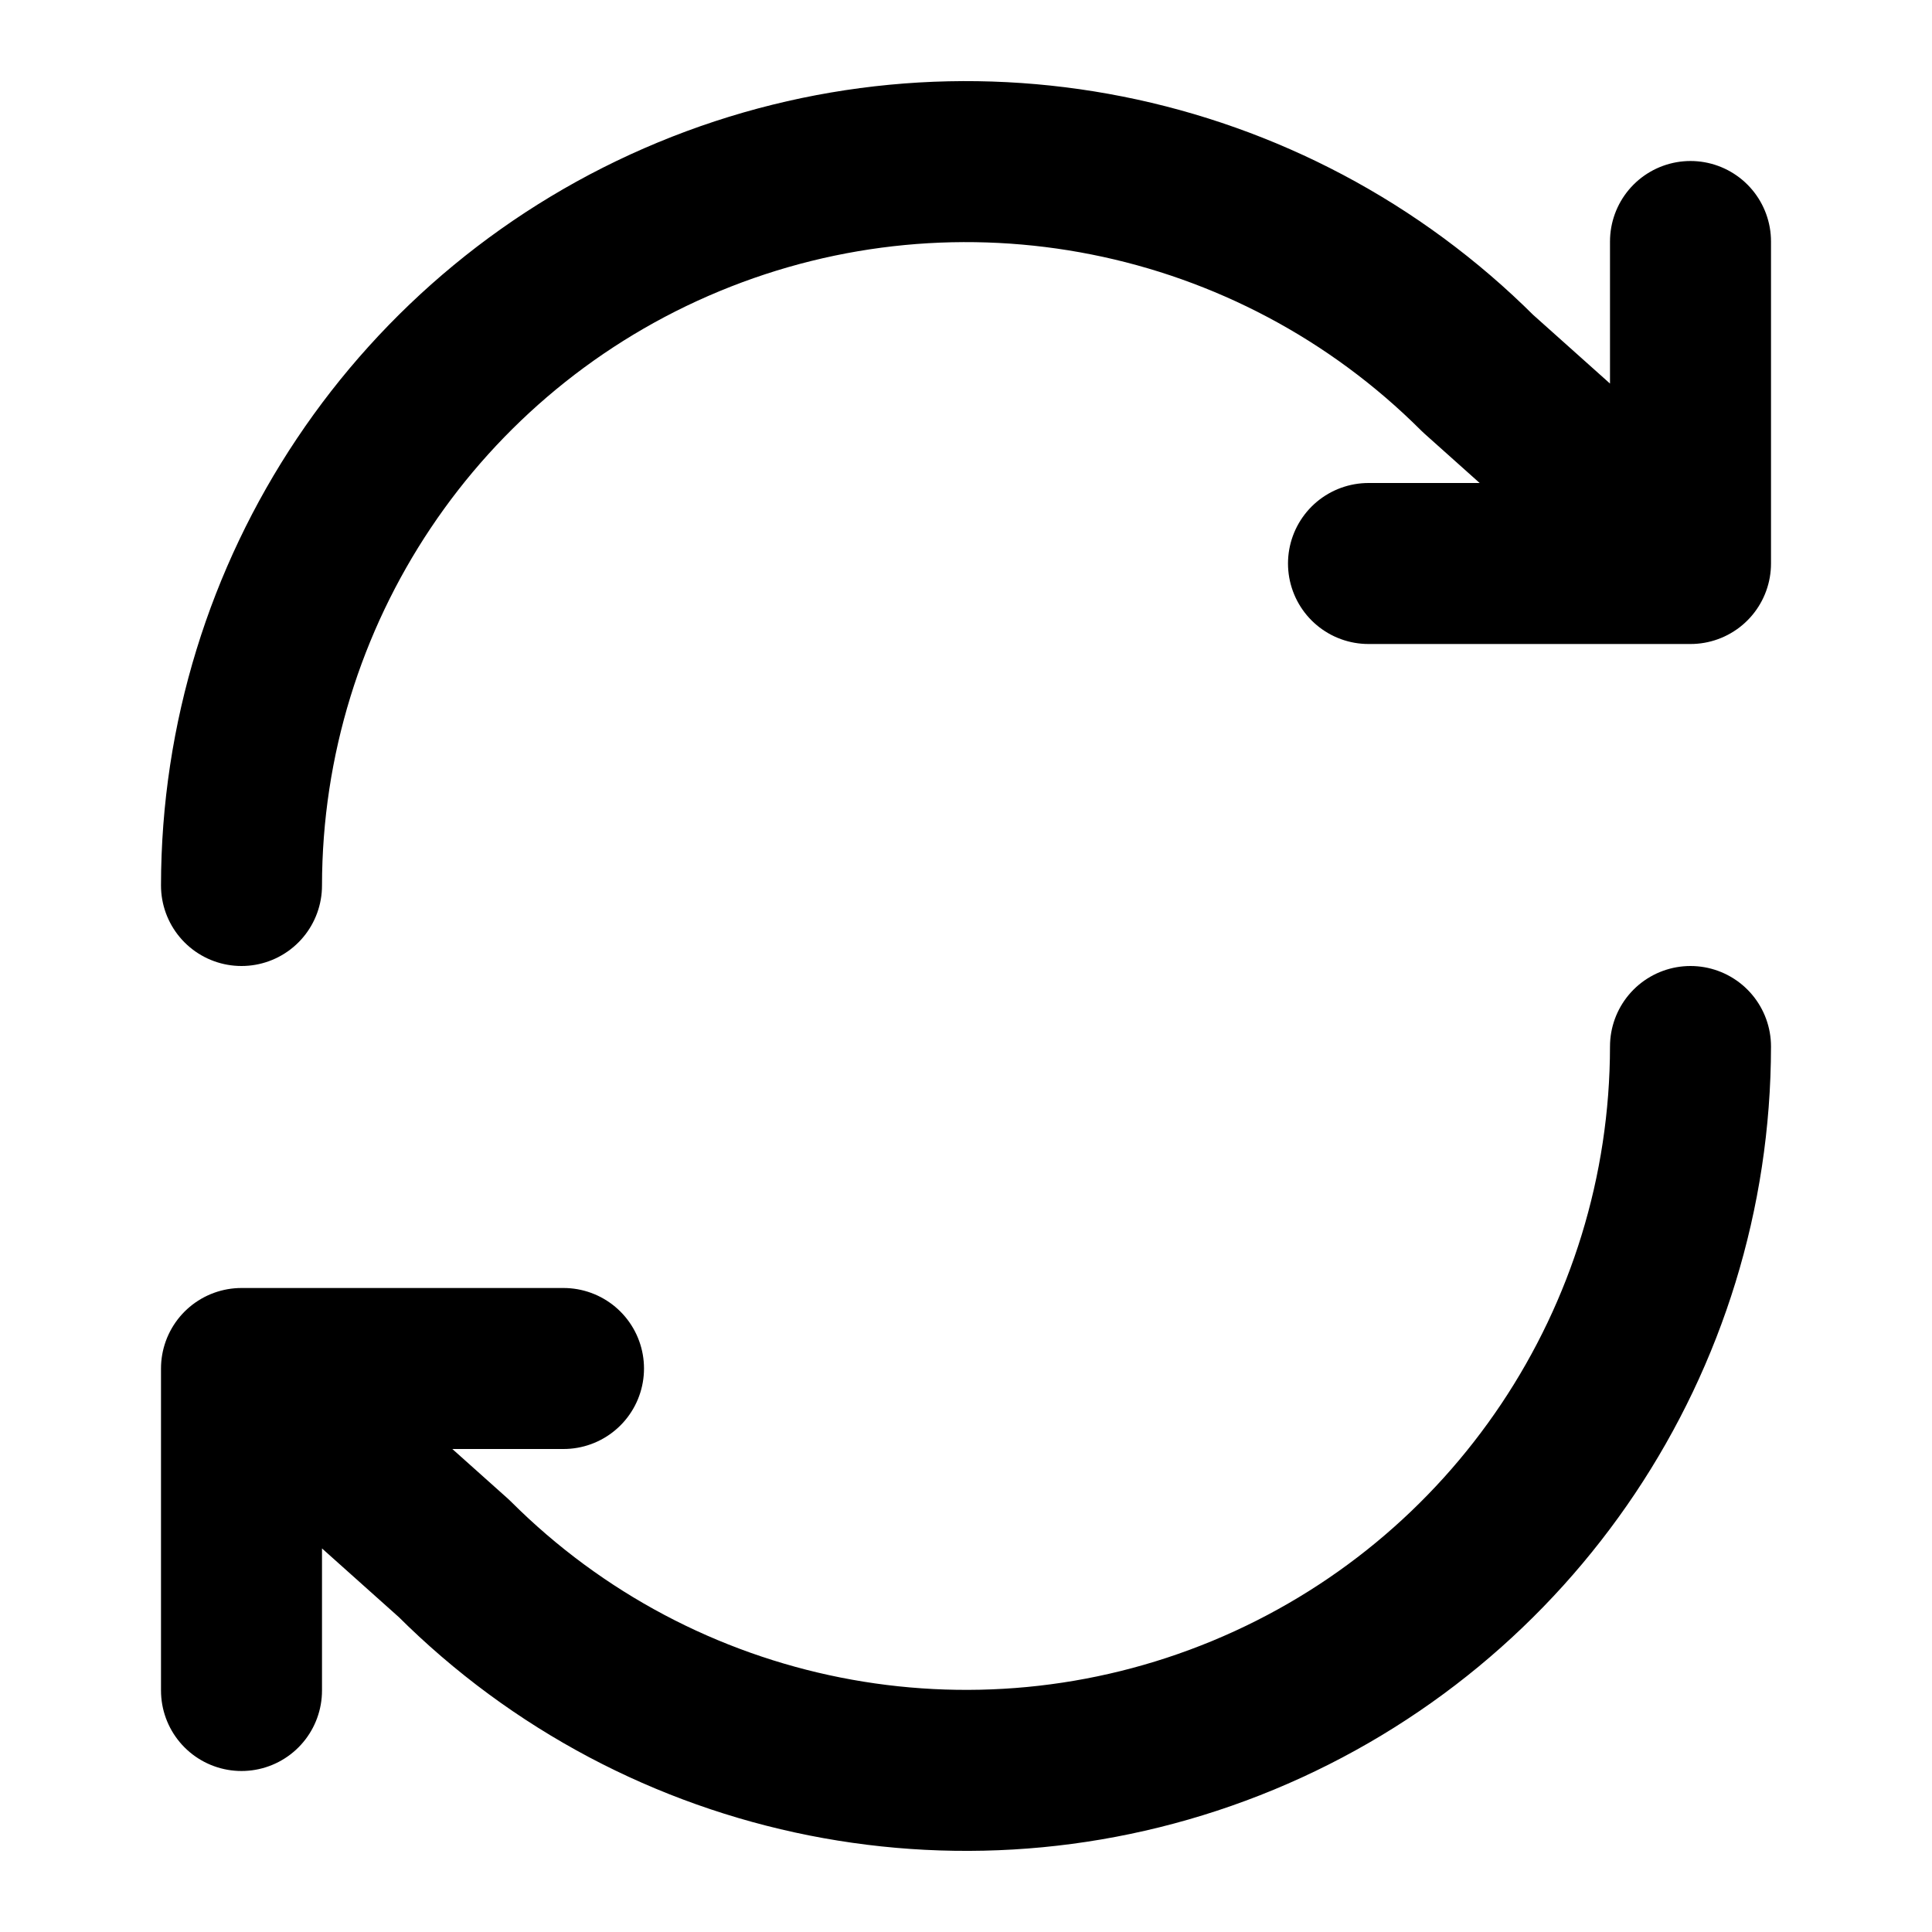
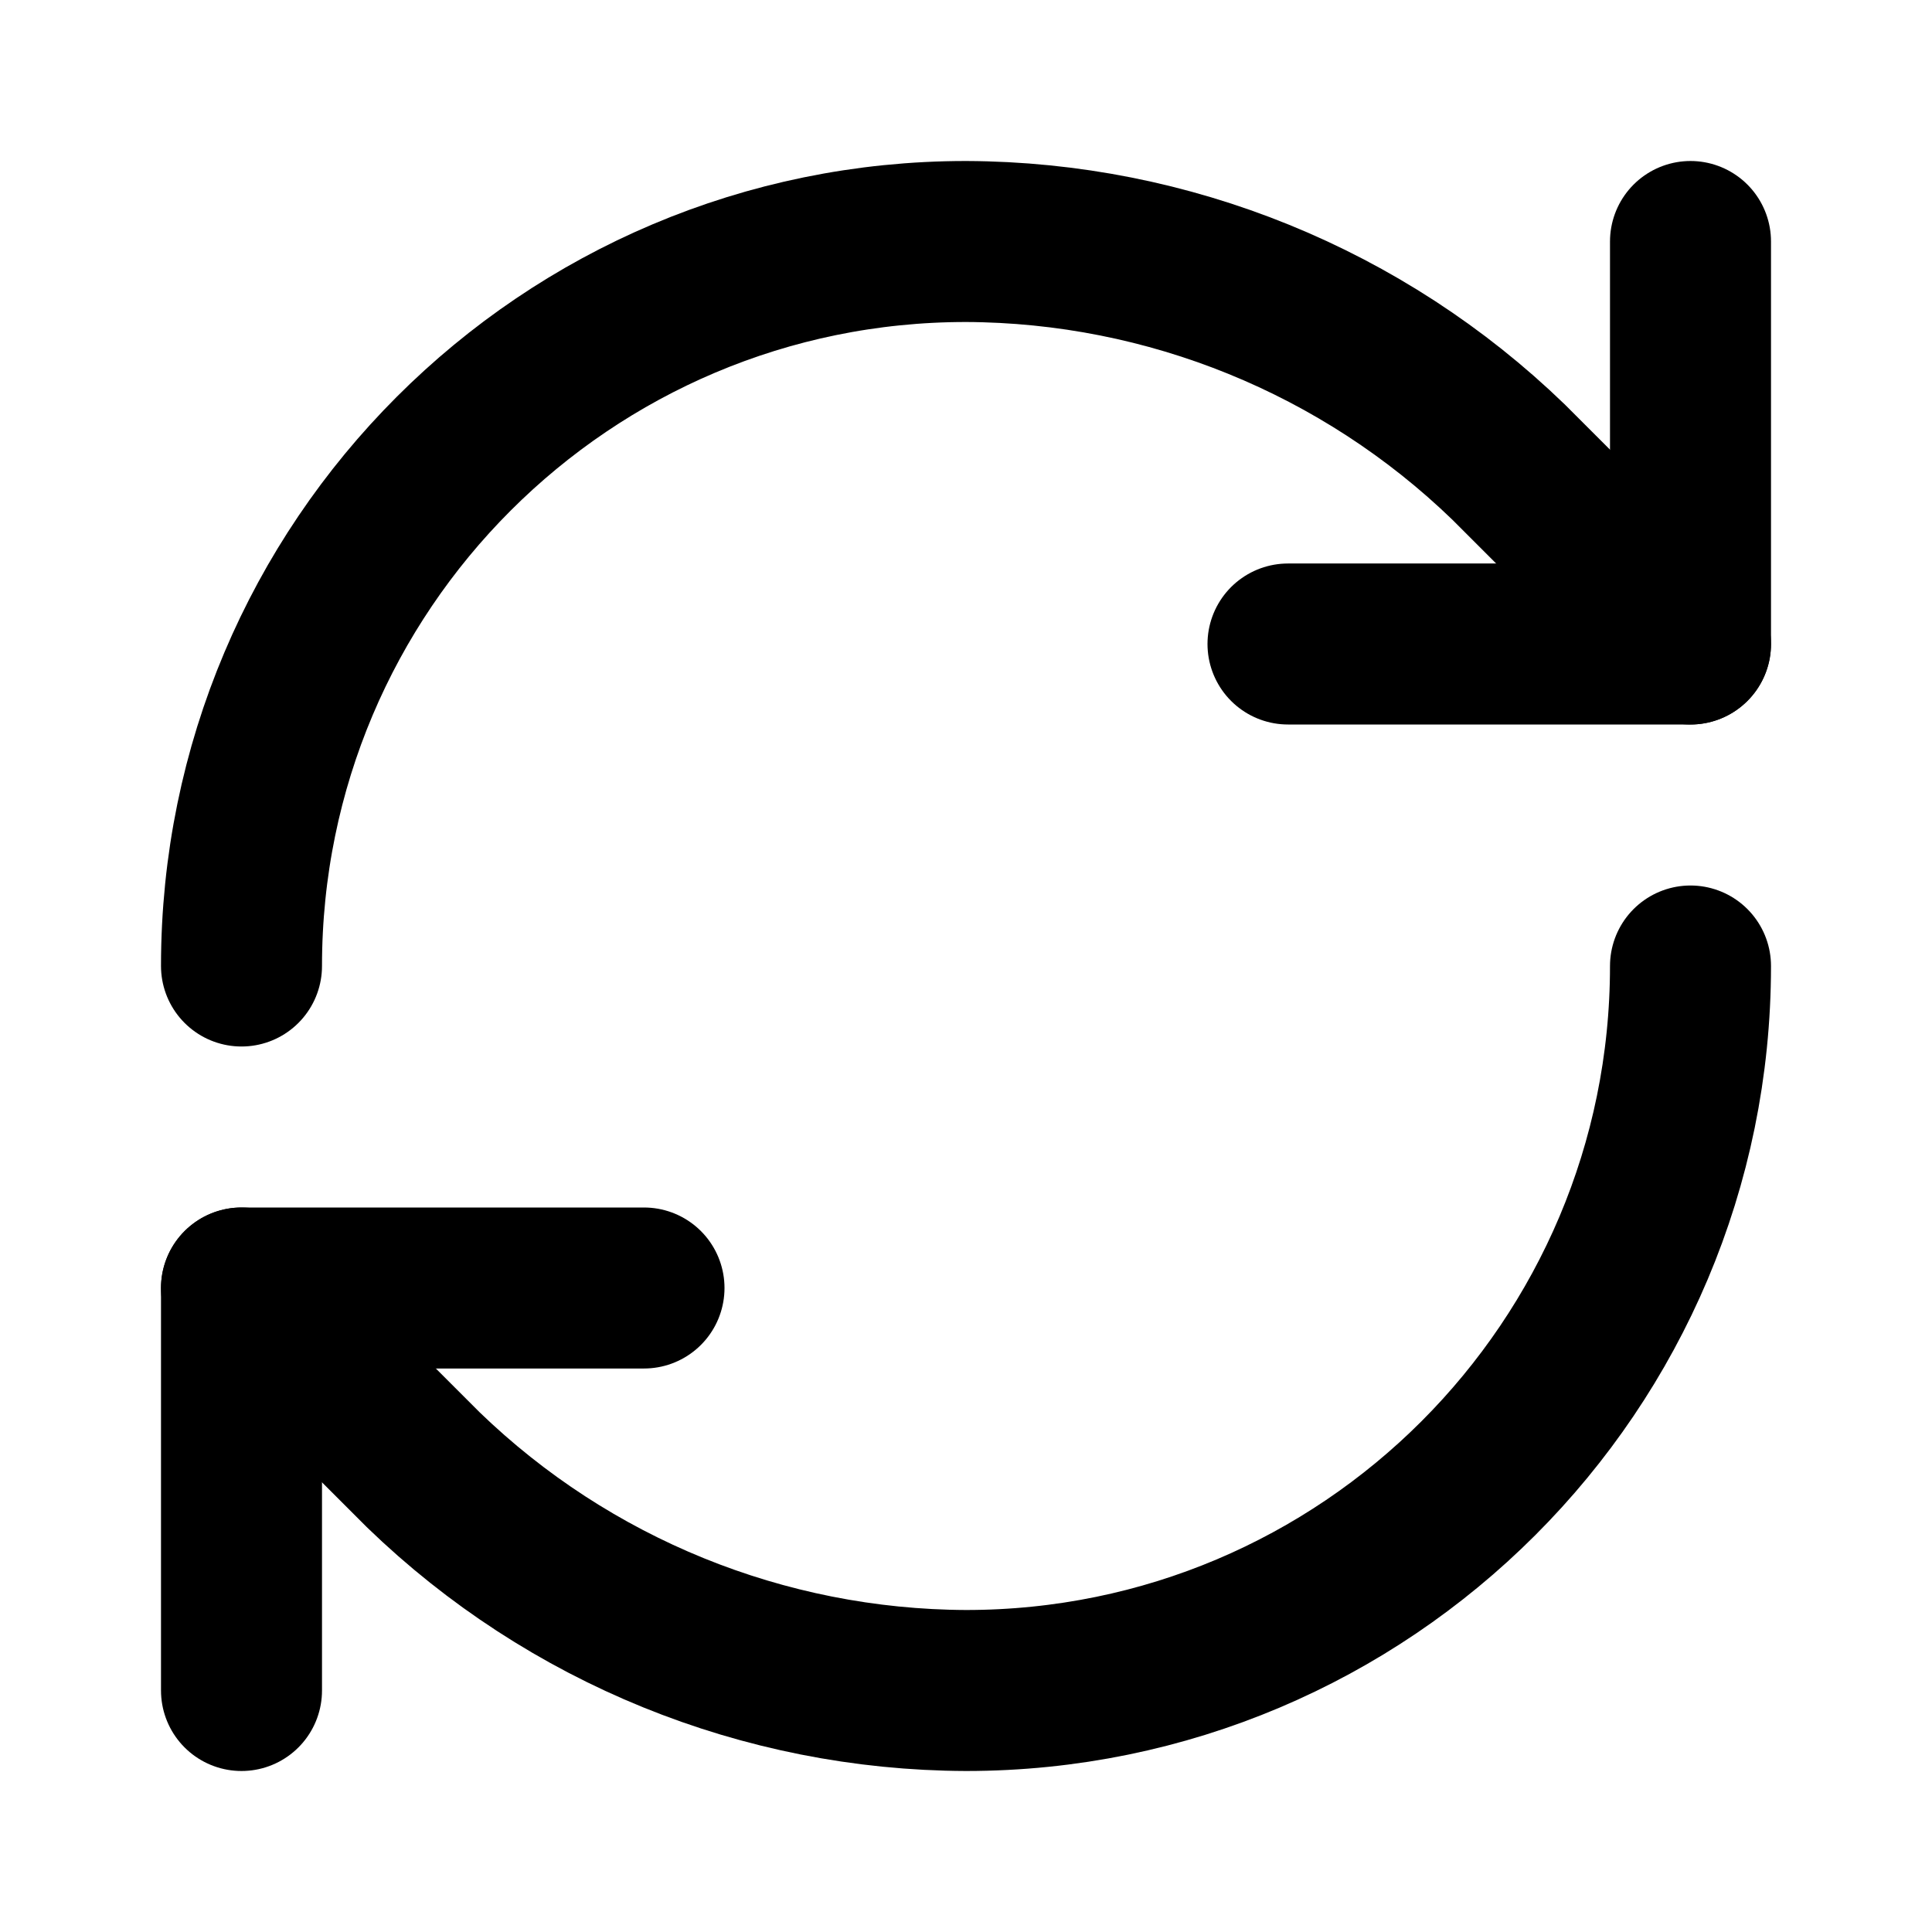
<svg xmlns="http://www.w3.org/2000/svg" width="24" height="24" viewBox="0 0 24 24" fill="none" stroke="currentColor" stroke-width="2" stroke-linecap="round" stroke-linejoin="round">
-   <path d="M3 11a9 9 0 0 1 15.36-6.36L21 7M21 3v4h-4M21 13a9 9 0 0 1-15.36 6.36L3 17M3 21v-4h4" />
+   <path d="M3 12a9 9 0 0 1 9-9 9.75 9.75 0 0 1 6.74 2.74L21 8" />
+   <path d="M21 3v5h-5" />
+   <path d="M21 12a9 9 0 0 1-9 9 9.75 9.75 0 0 1-6.74-2.74L3 16" />
+   <path d="M8 16H3v5" />
</svg>
